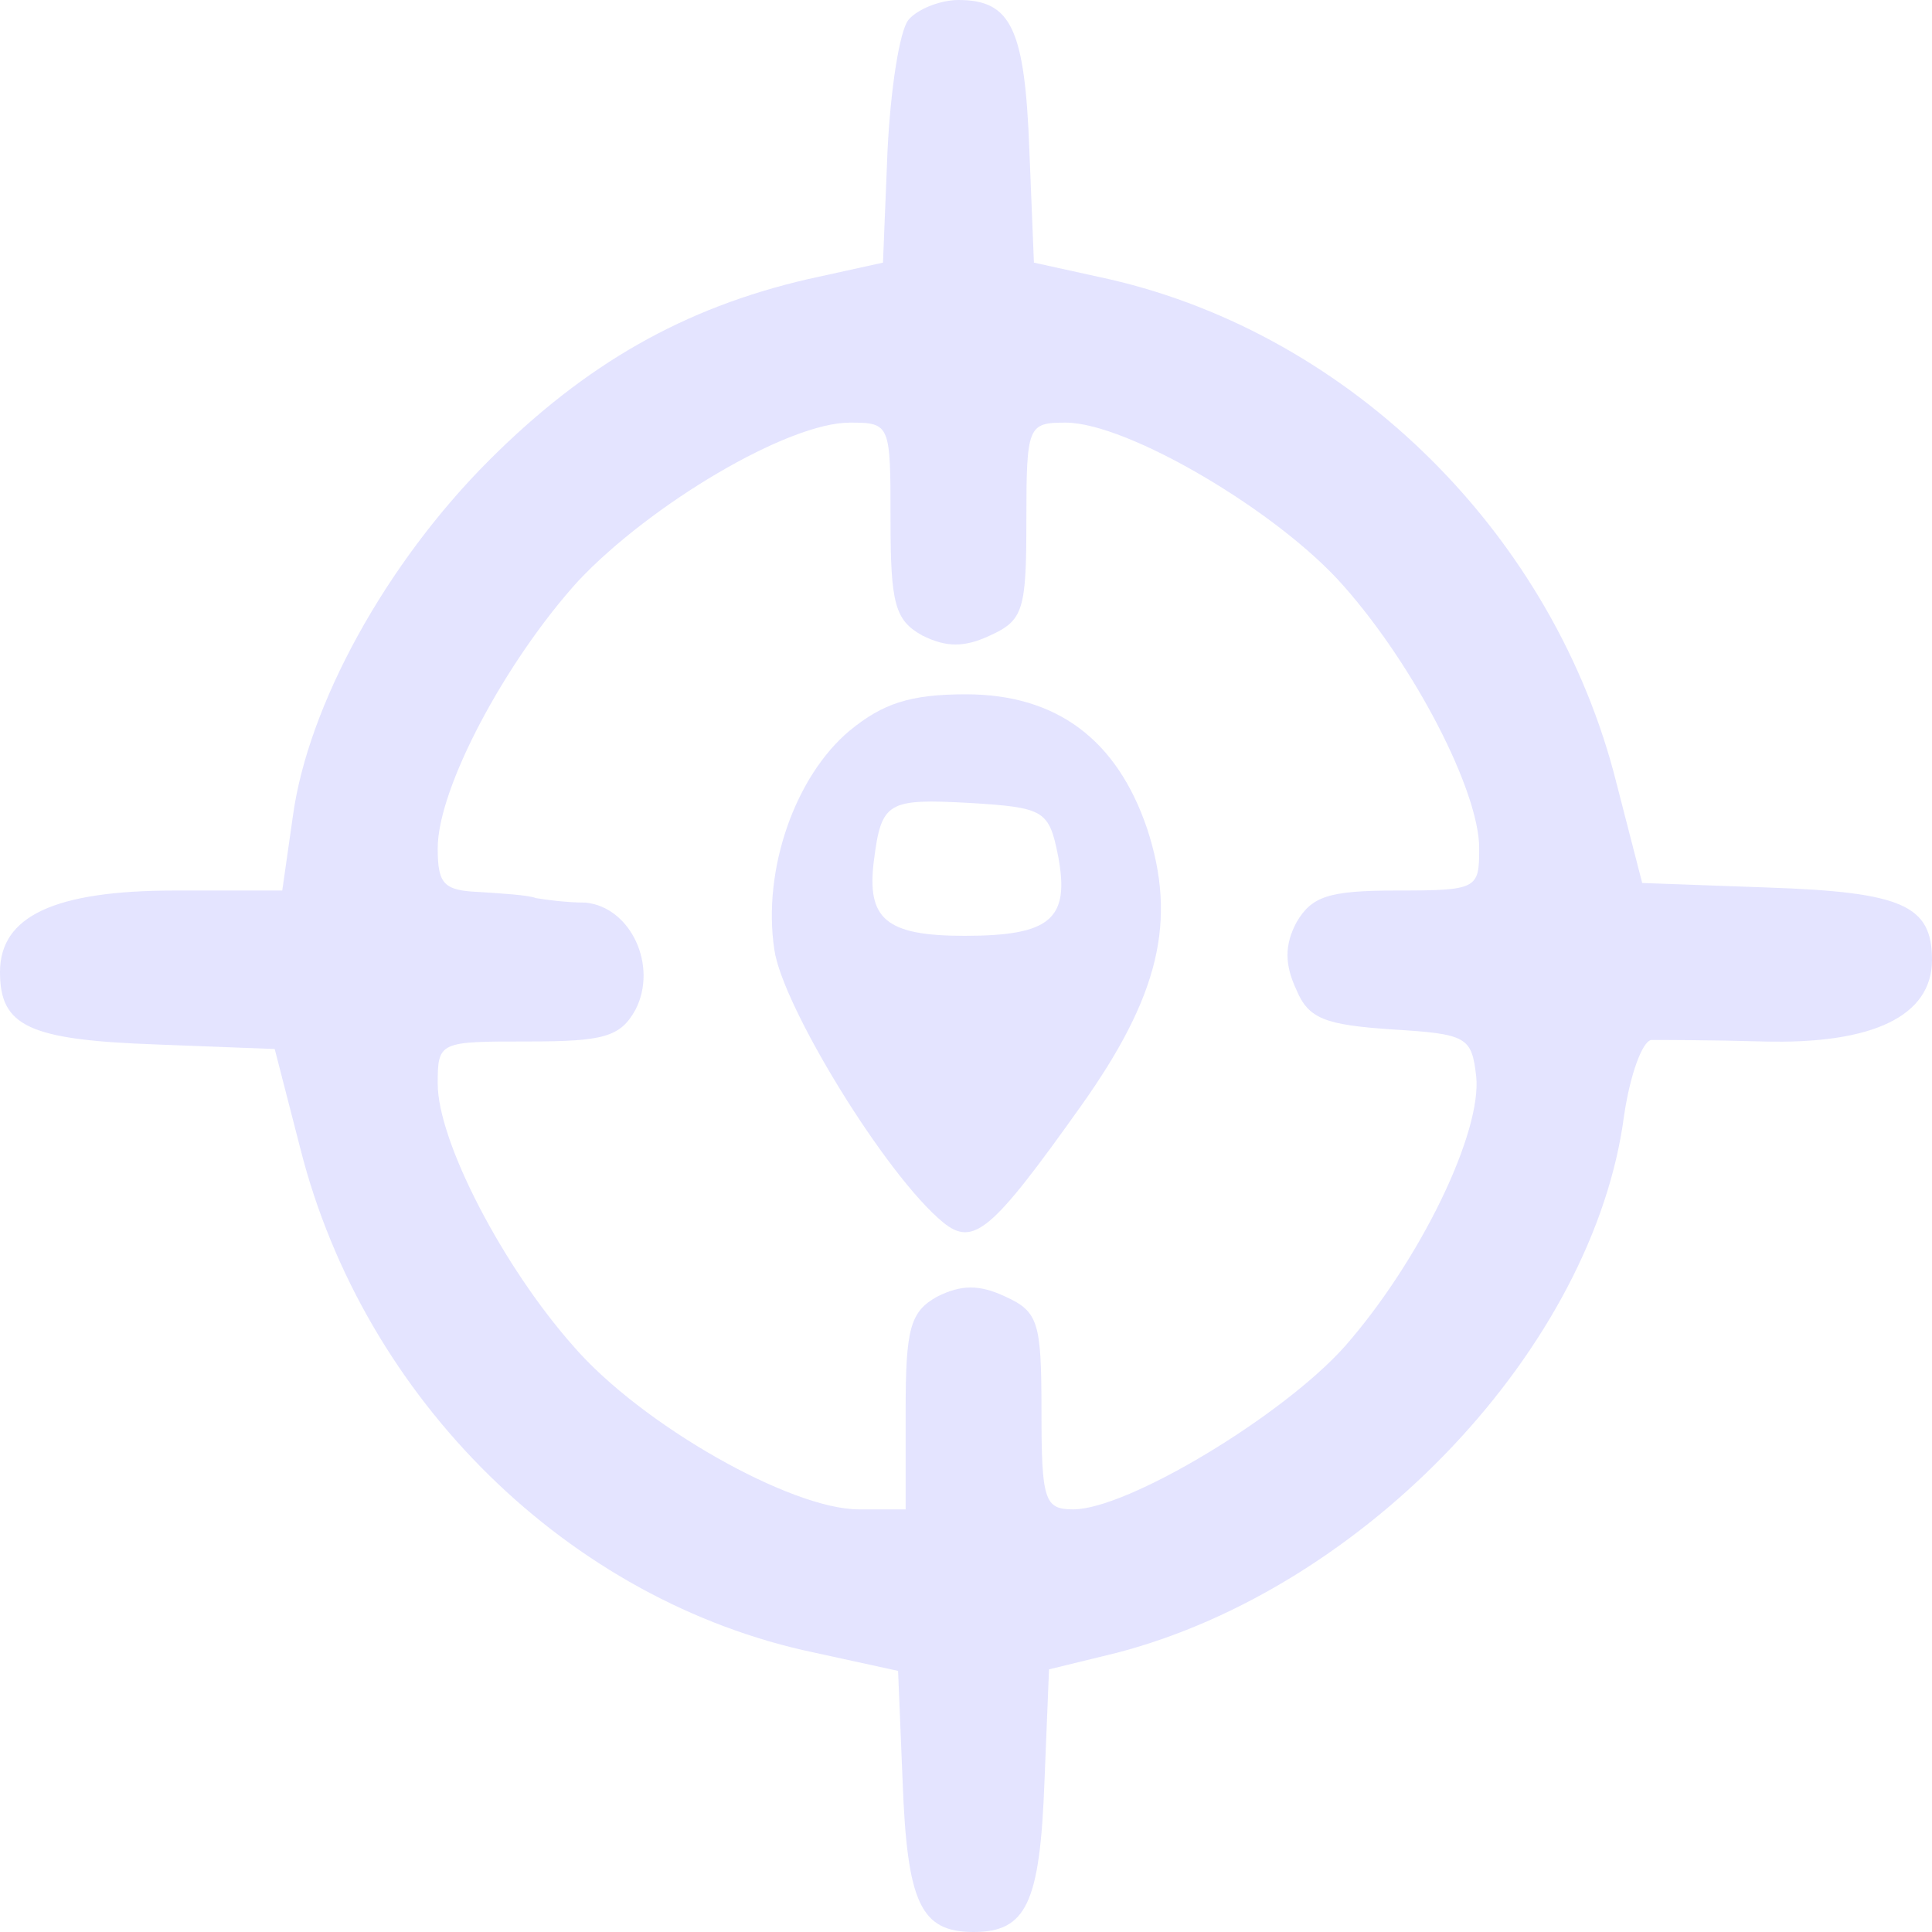
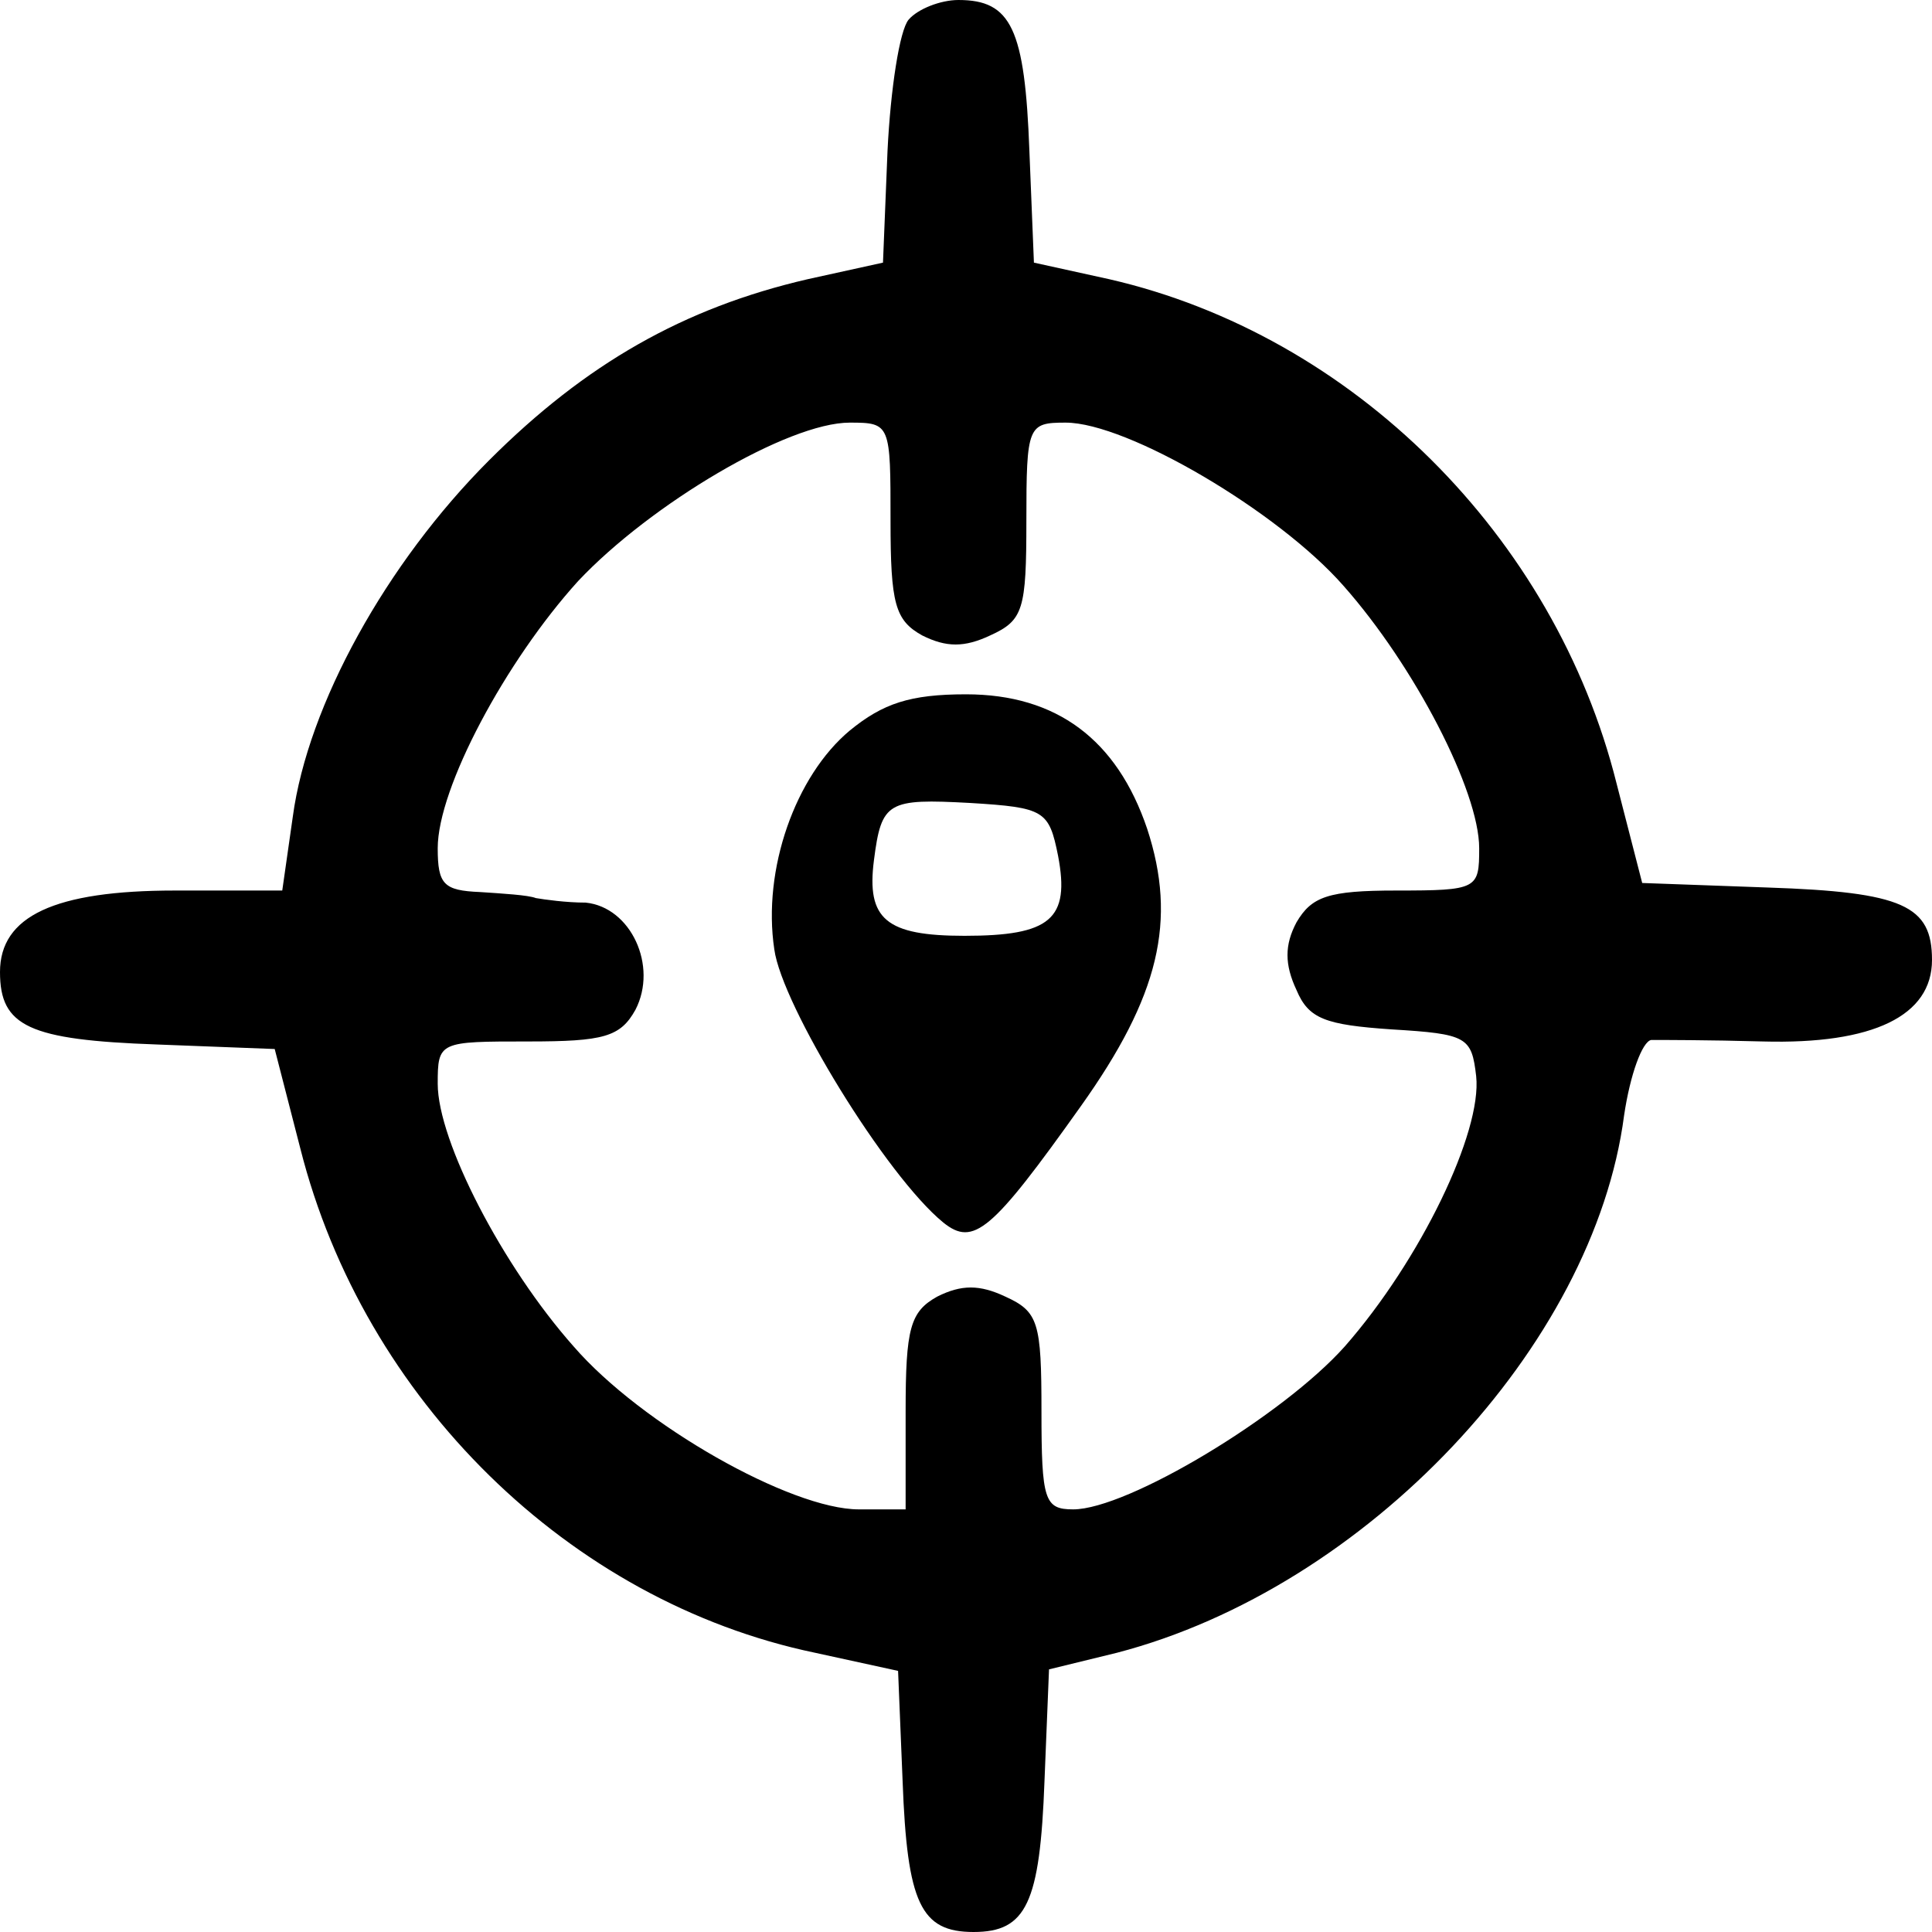
<svg xmlns="http://www.w3.org/2000/svg" version="1.0" width="128pt" height="128pt" viewBox="0 0 128 128" preserveAspectRatio="xMidYMid meet">
-   <g transform="translate(0,128) scale(0.1,-0.1)" fill="#E4E4FF" stroke="none">
+   <g transform="translate(0,128) scale(0.1,-0.1)" fill="#000000" stroke="none">
    <path d="M602 1267 c-6 -7 -12 -46 -14 -87 l-3 -74 -50 -11 c-82 -19 -147 -56 -211 -120 -68 -68 -120 -162 -130 -236 l-7 -49 -71 0 c-80 0 -116 -17 -116 -54 0 -36 19 -45 104 -48 l78 -3 17 -66 c42 -166 178 -300 341 -334 l55 -12 3 -73 c3 -81 12 -100 47 -100 35 0 44 19 47 100 l3 74 45 11 c165 43 316 203 336 356 4 27 12 49 18 50 6 0 39 0 74 -1 73 -2 112 17 112 54 0 36 -19 45 -109 48 l-83 3 -17 66 c-41 164 -175 297 -336 334 l-50 11 -3 74 c-3 81 -12 100 -47 100 -12 0 -27 -6 -33 -13z m-12 -332 c0 -55 3 -66 21 -76 16 -8 28 -8 45 0 22 10 24 17 24 76 0 63 1 65 26 65 41 0 141 -59 184 -108 47 -53 90 -136 90 -174 0 -27 -1 -28 -55 -28 -45 0 -56 -4 -66 -21 -8 -15 -8 -28 0 -45 8 -19 19 -23 63 -26 50 -3 53 -5 56 -31 4 -37 -37 -122 -87 -179 -41 -46 -144 -108 -180 -108 -19 0 -21 6 -21 65 0 59 -2 66 -24 76 -17 8 -29 8 -45 0 -18 -10 -21 -21 -21 -76 l0 -65 -31 0 c-45 0 -144 56 -189 108 -47 53 -90 136 -90 174 0 28 1 28 60 28 50 0 61 3 71 21 15 29 -3 68 -33 71 -13 0 -27 2 -33 3 -5 2 -22 3 -37 4 -24 1 -28 5 -28 29 0 40 45 124 93 177 48 51 139 105 180 105 27 0 27 -1 27 -65z" />
    <path d="M563 796 c-36 -30 -58 -92 -50 -145 5 -37 74 -150 112 -181 20 -16 32 -6 91 77 52 73 64 123 44 184 -20 59 -60 89 -120 89 -37 0 -55 -6 -77 -24z m138 -83 c8 -42 -5 -53 -62 -53 -52 0 -65 11 -60 50 5 39 9 41 64 38 49 -3 52 -5 58 -35z" />
  </g>
</svg>
